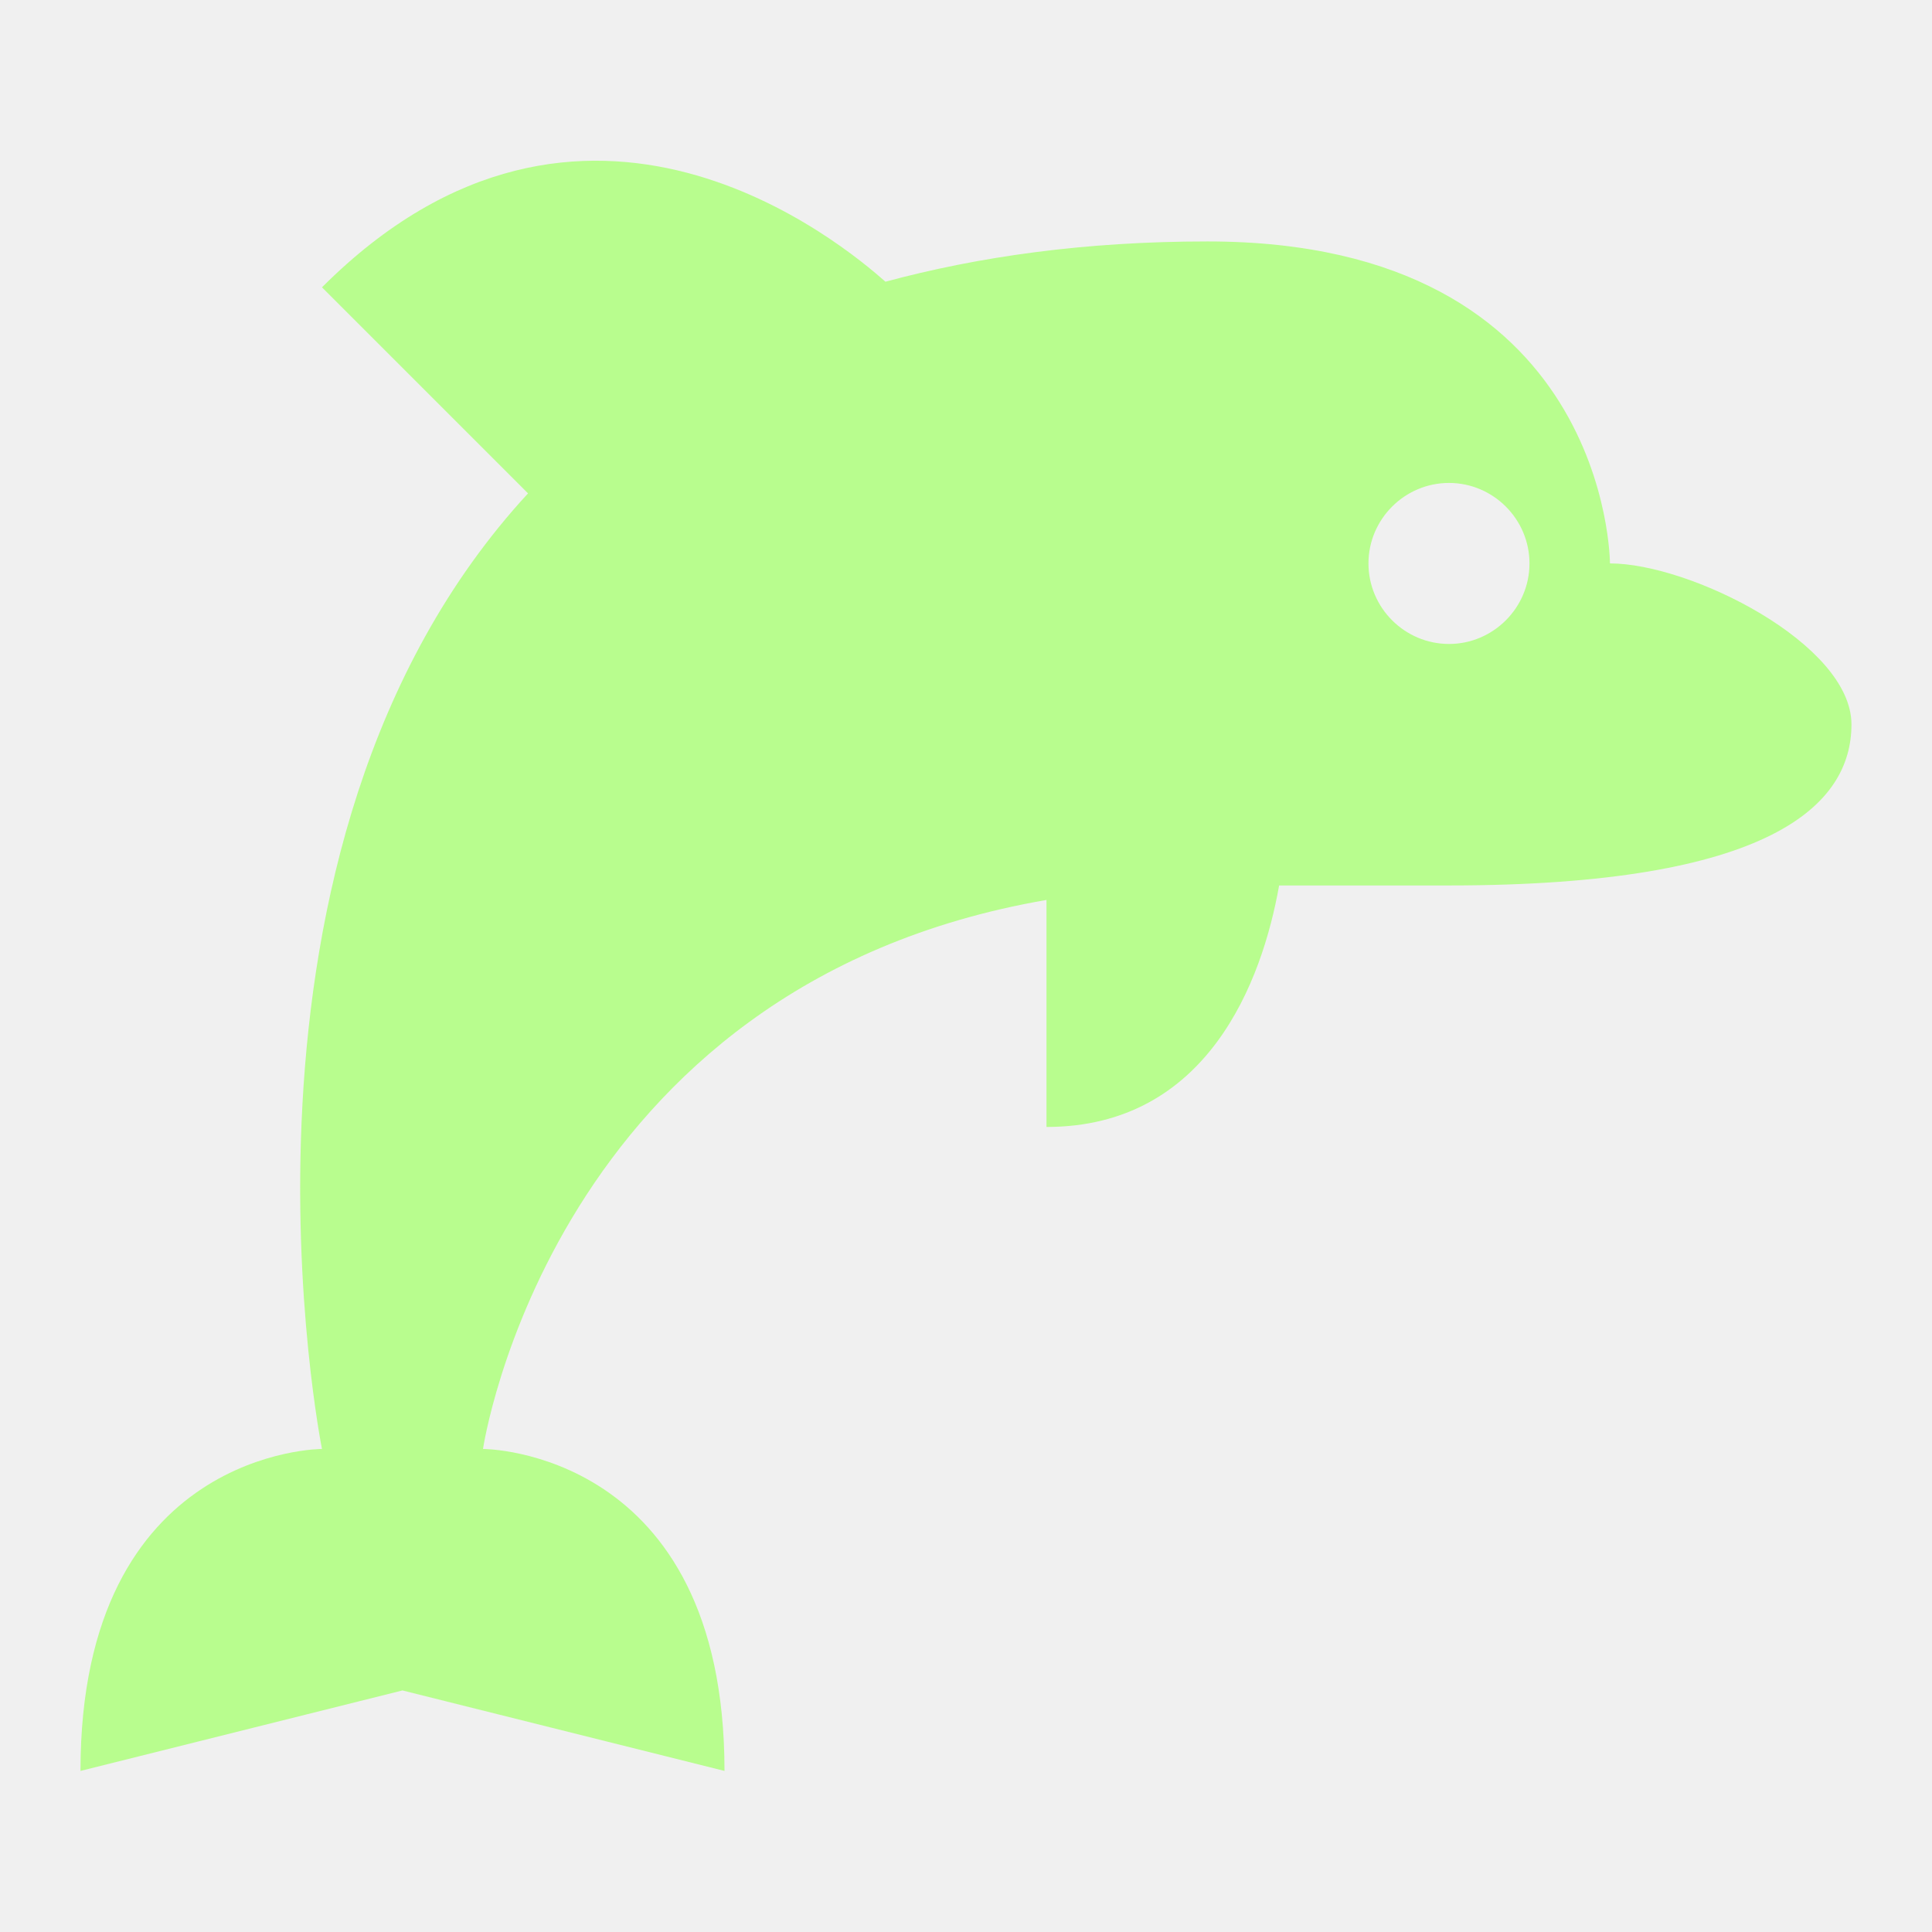
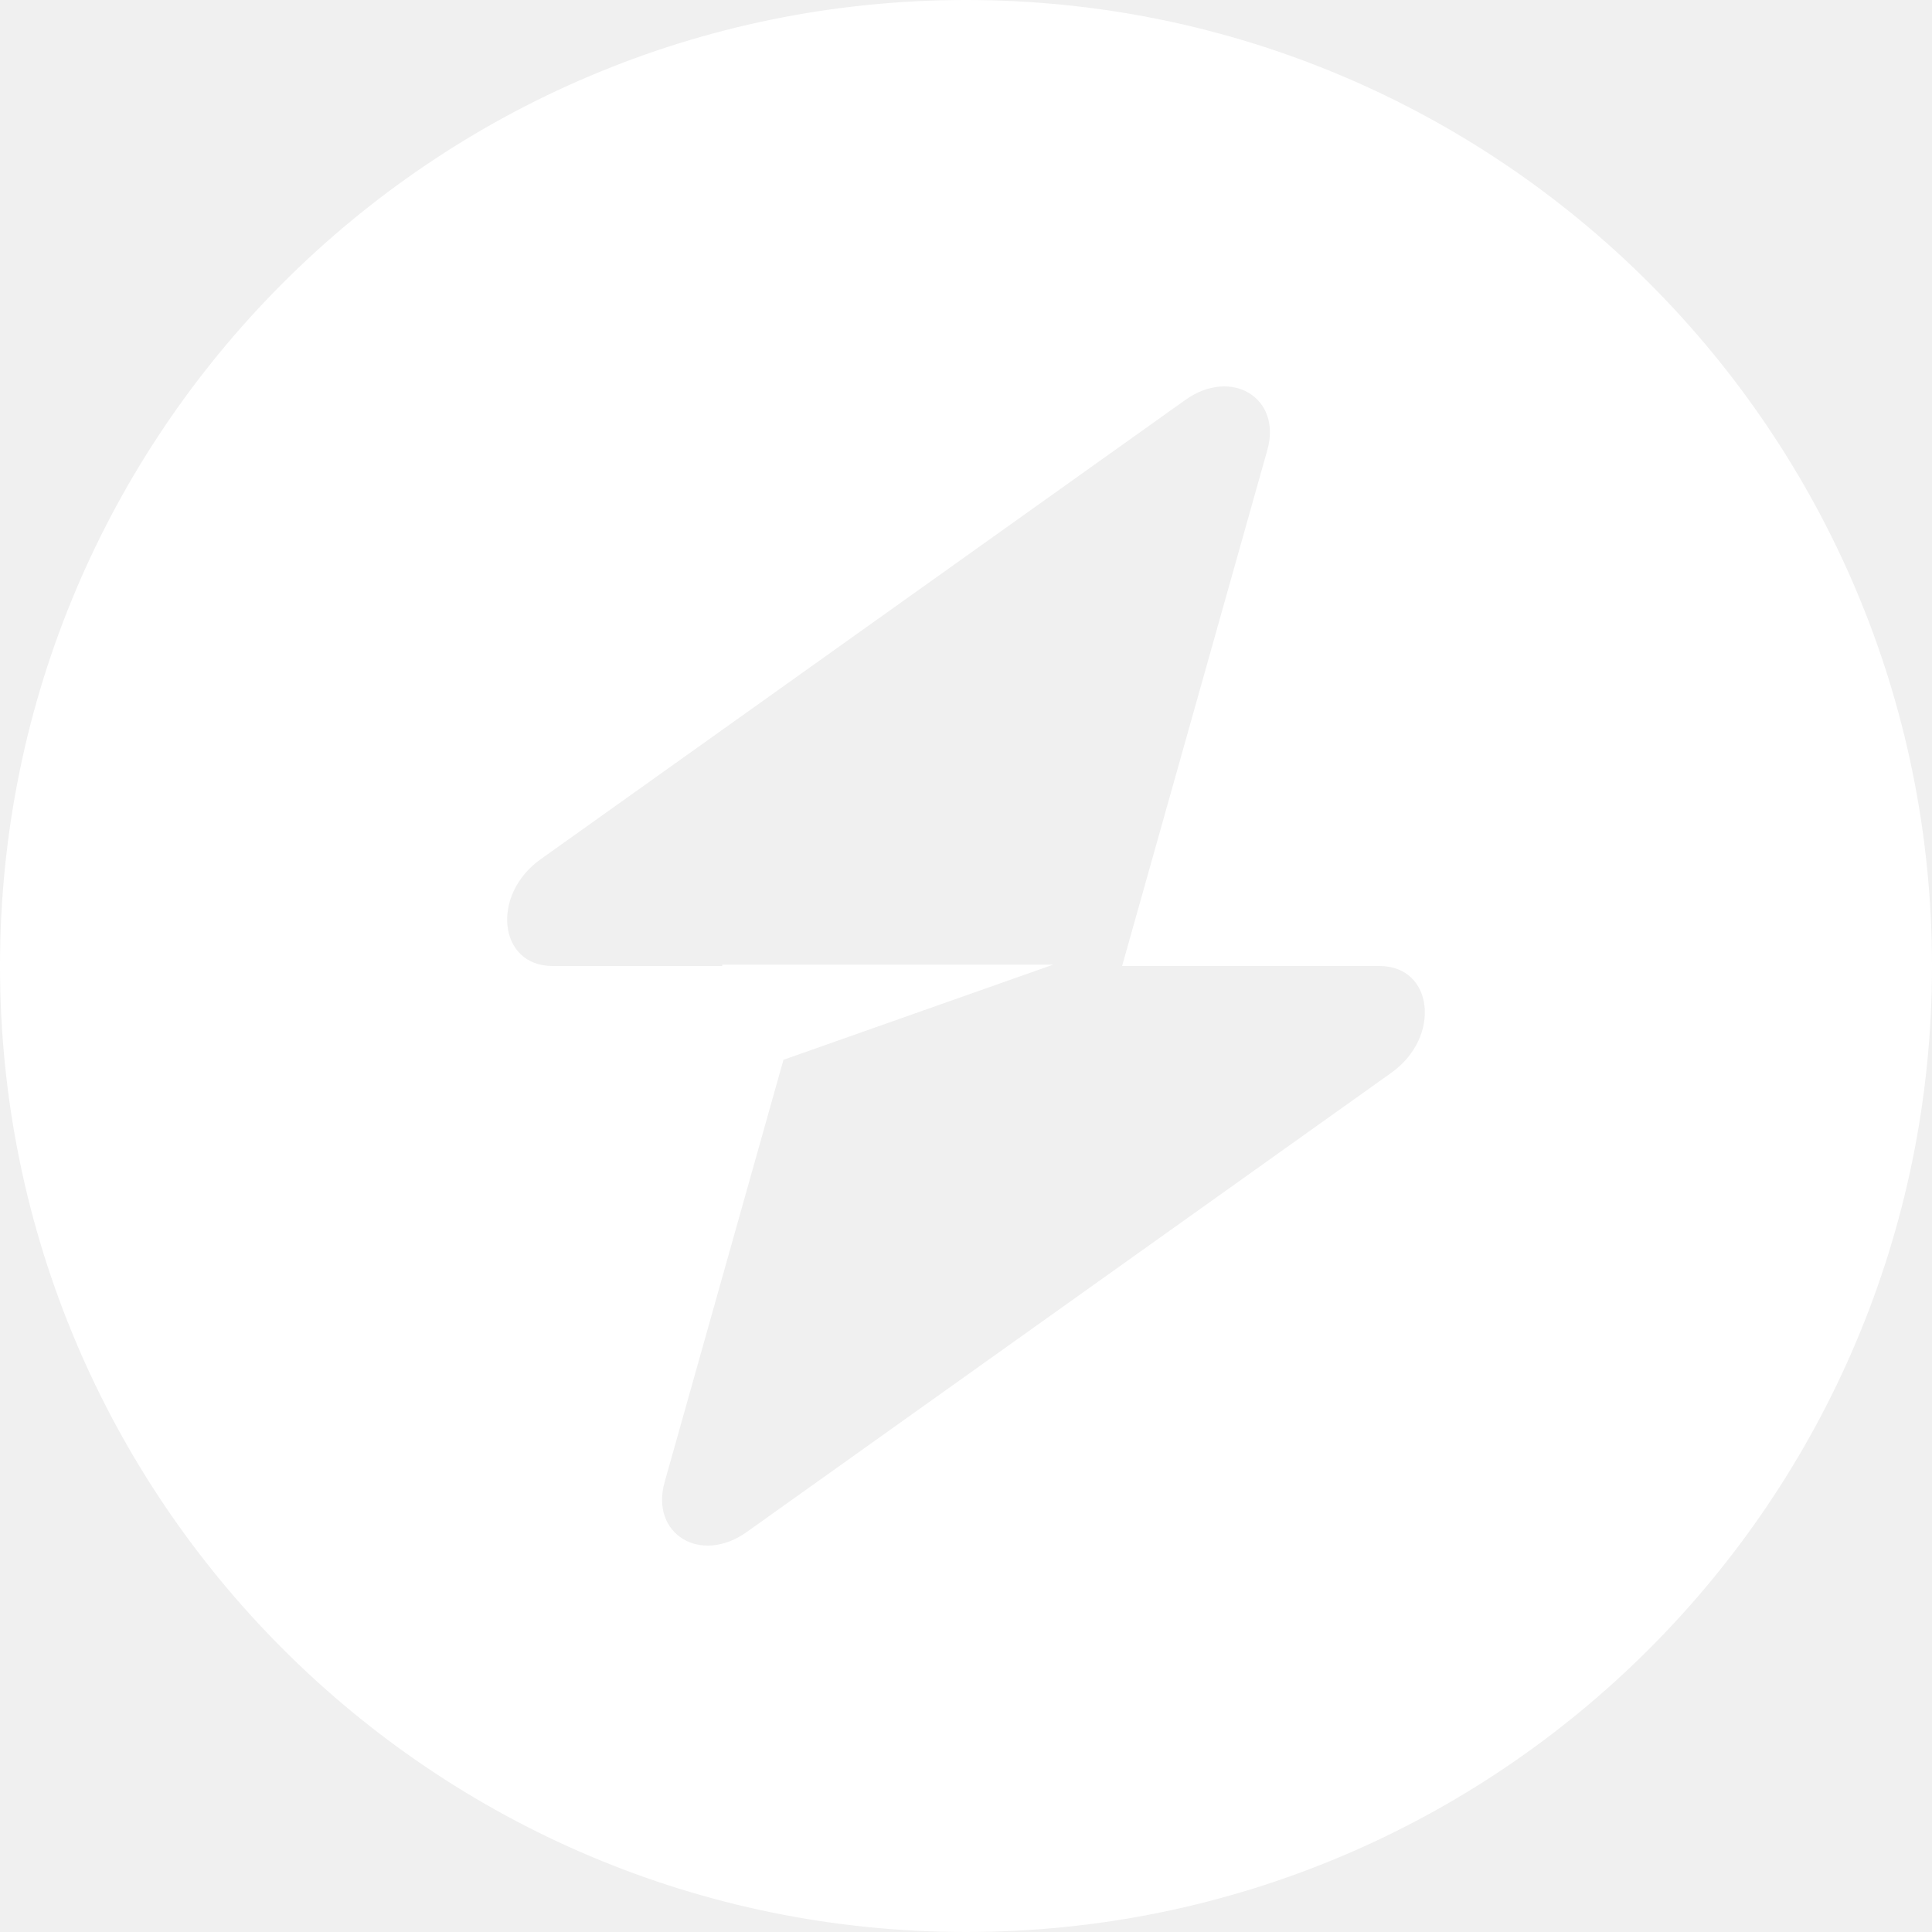
- <svg xmlns="http://www.w3.org/2000/svg" width="32" height="32" viewBox="0 0 32 32" fill="none">
-   <g id="mdi:dolphin">
-     <path id="Vector" d="M26.666 9.332C26.666 9.332 26.666 3.999 20 3.999C17.96 3.999 16.2 4.252 14.666 4.666C14 4.079 9.68 0.411 5.333 4.759L8.746 8.172C3.333 14.039 5.333 23.999 5.333 23.999C5.333 23.999 1.333 23.999 1.333 29.332L6.666 27.999L12 29.332C12 23.999 8 23.999 8 23.999C8 23.999 9.133 16.319 17.333 14.906V18.666C20 18.666 20.906 16.253 21.186 14.666H24C29.333 14.666 30.666 13.332 30.666 11.999C30.666 10.666 28 9.332 26.666 9.332ZM24 10.666C23.266 10.666 22.666 10.066 22.666 9.332C22.666 8.599 23.266 7.999 24 7.999C24.733 7.999 25.333 8.599 25.333 9.332C25.333 10.066 24.733 10.666 24 10.666Z" fill="#B8FD8E" />
-   </g>
+ <svg xmlns="http://www.w3.org/2000/svg" width="44" height="44" viewBox="0 0 44 44" fill="none">
+   <path fill-rule="evenodd" clip-rule="evenodd" d="M22 44C34.15 44 44 34.15 44 22C44 9.85 34.15 0 22 0C9.85 0 0 9.85 0 22C0 34.15 9.85 44 22 44ZM28.863 10.248C29.197 9.062 28.046 8.36 26.994 9.109L12.312 19.569C11.172 20.381 11.351 22 12.582 22H16.448V21.97H23.983L17.843 24.136L15.137 33.752C14.803 34.938 15.954 35.64 17.006 34.891L31.688 24.431C32.828 23.619 32.649 22 31.418 22H25.555L28.863 10.248Z" fill="white" />
</svg>
